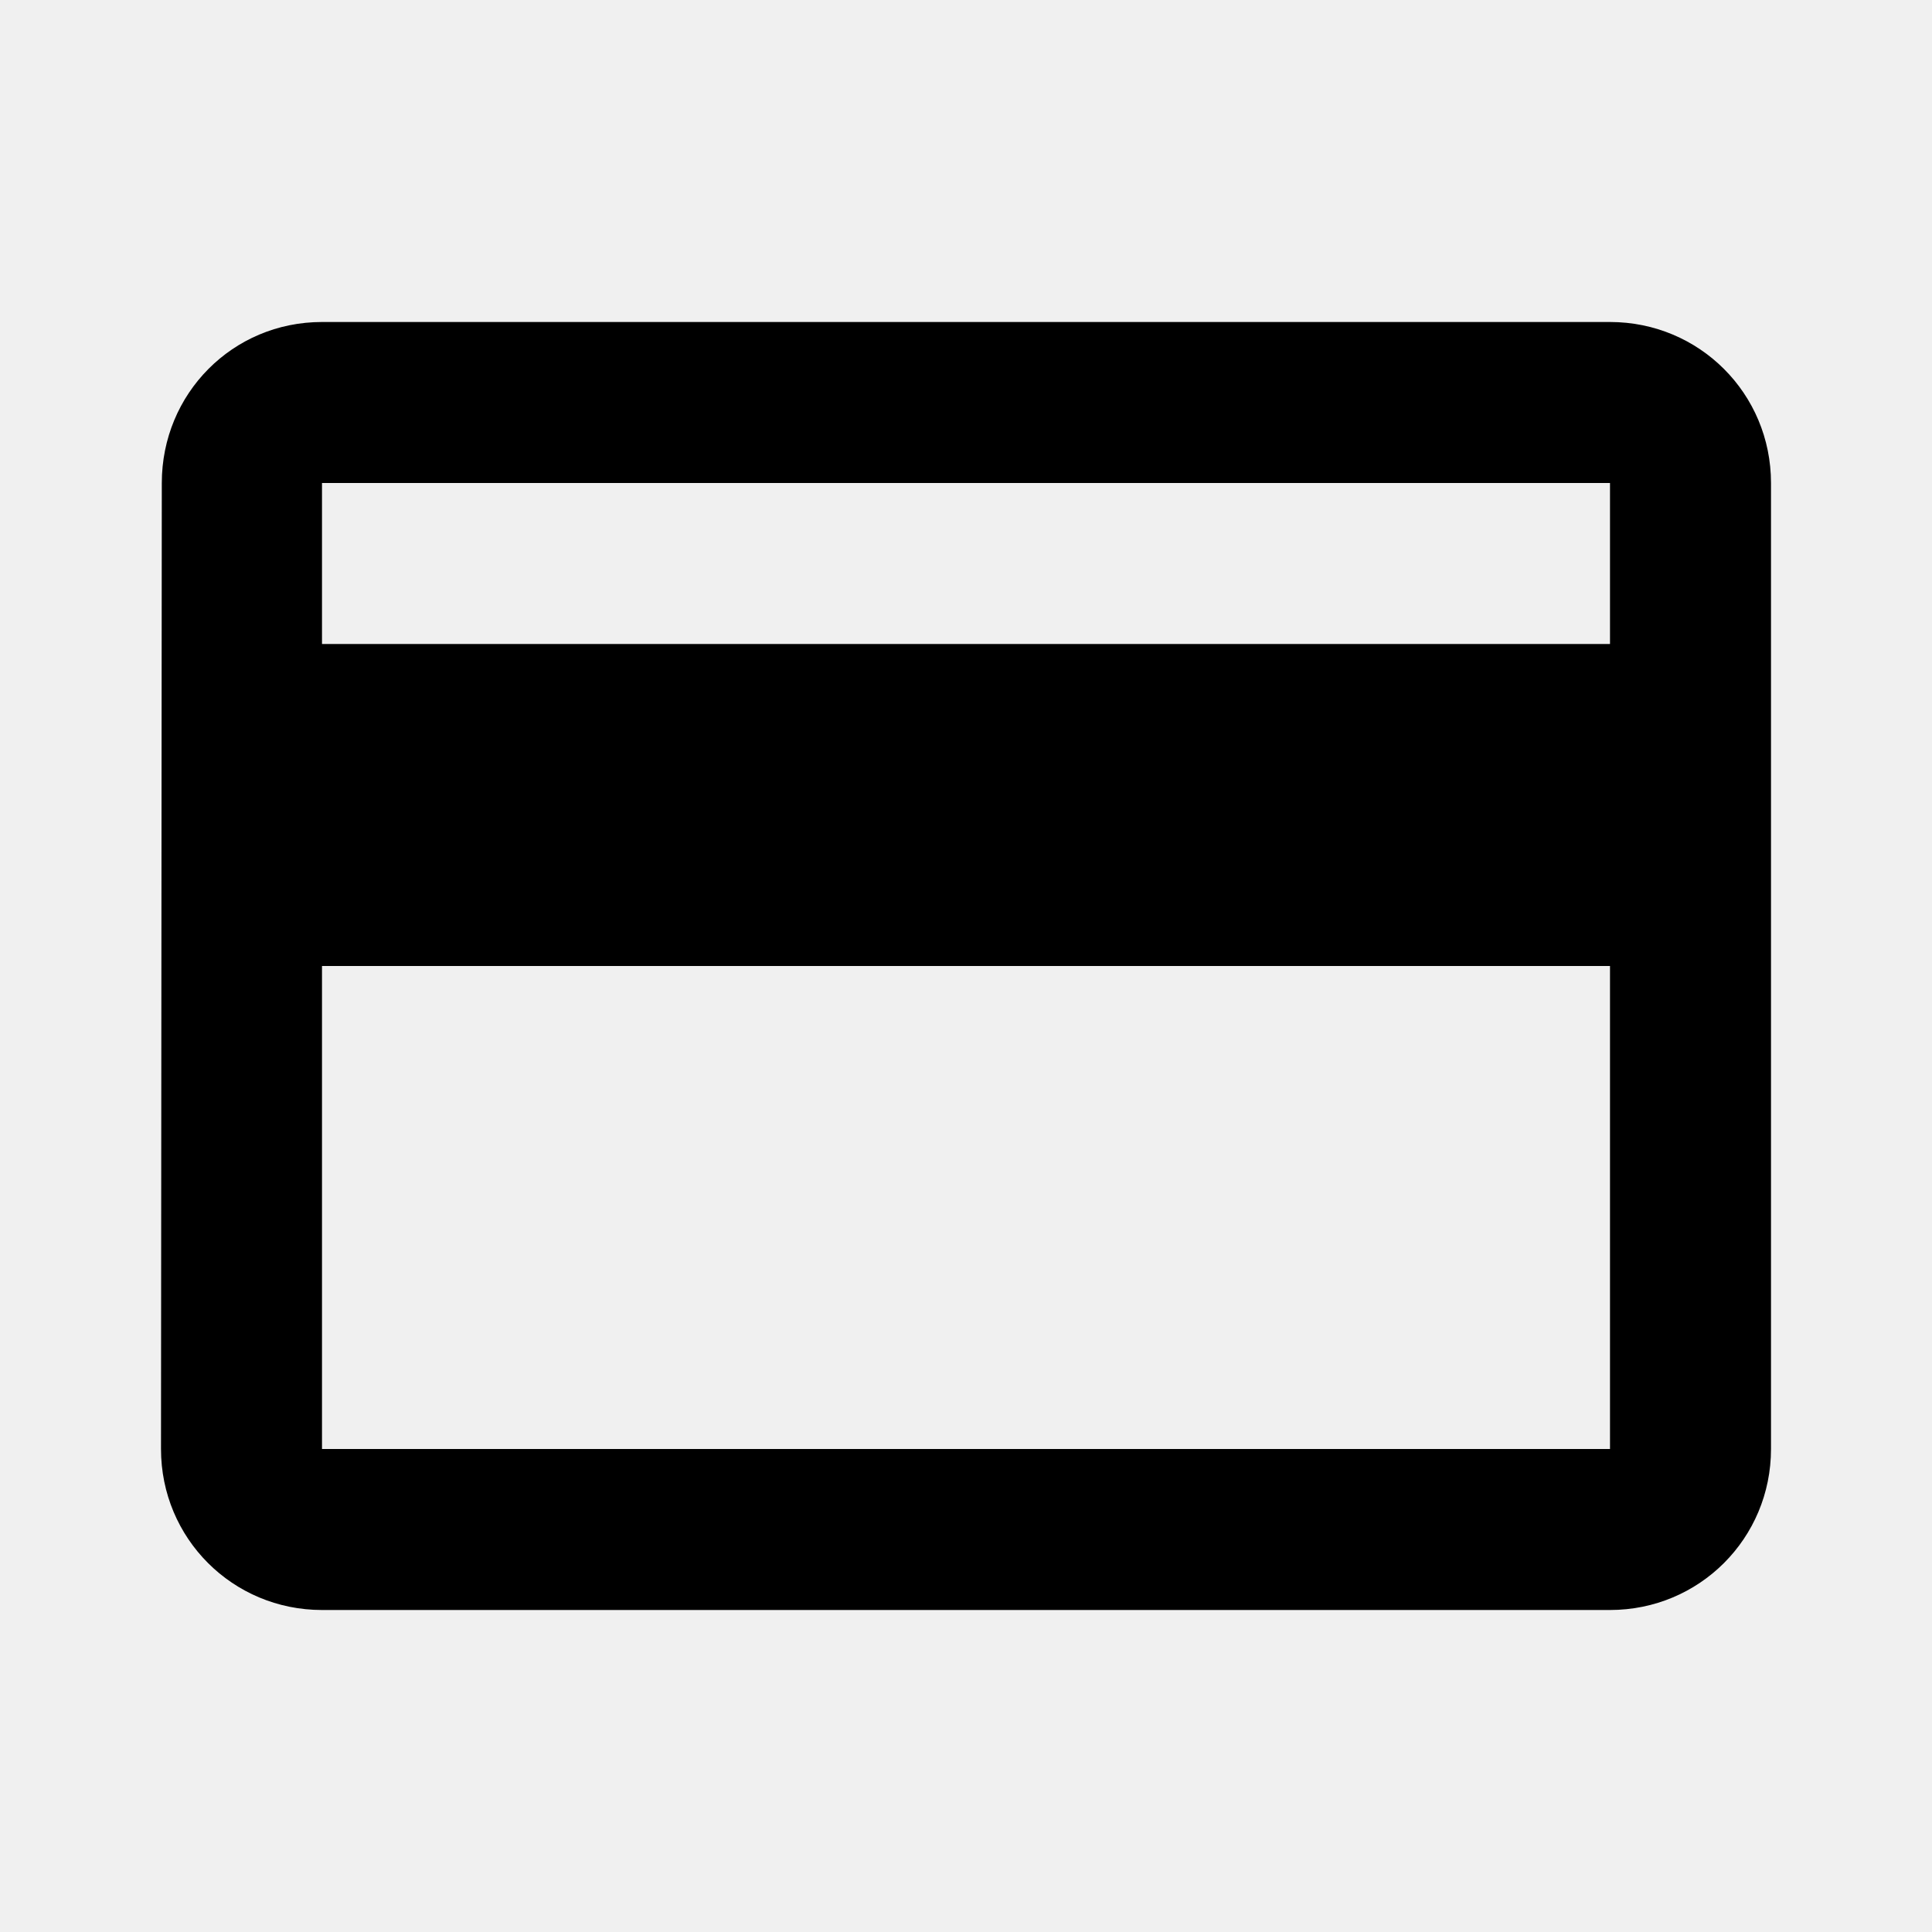
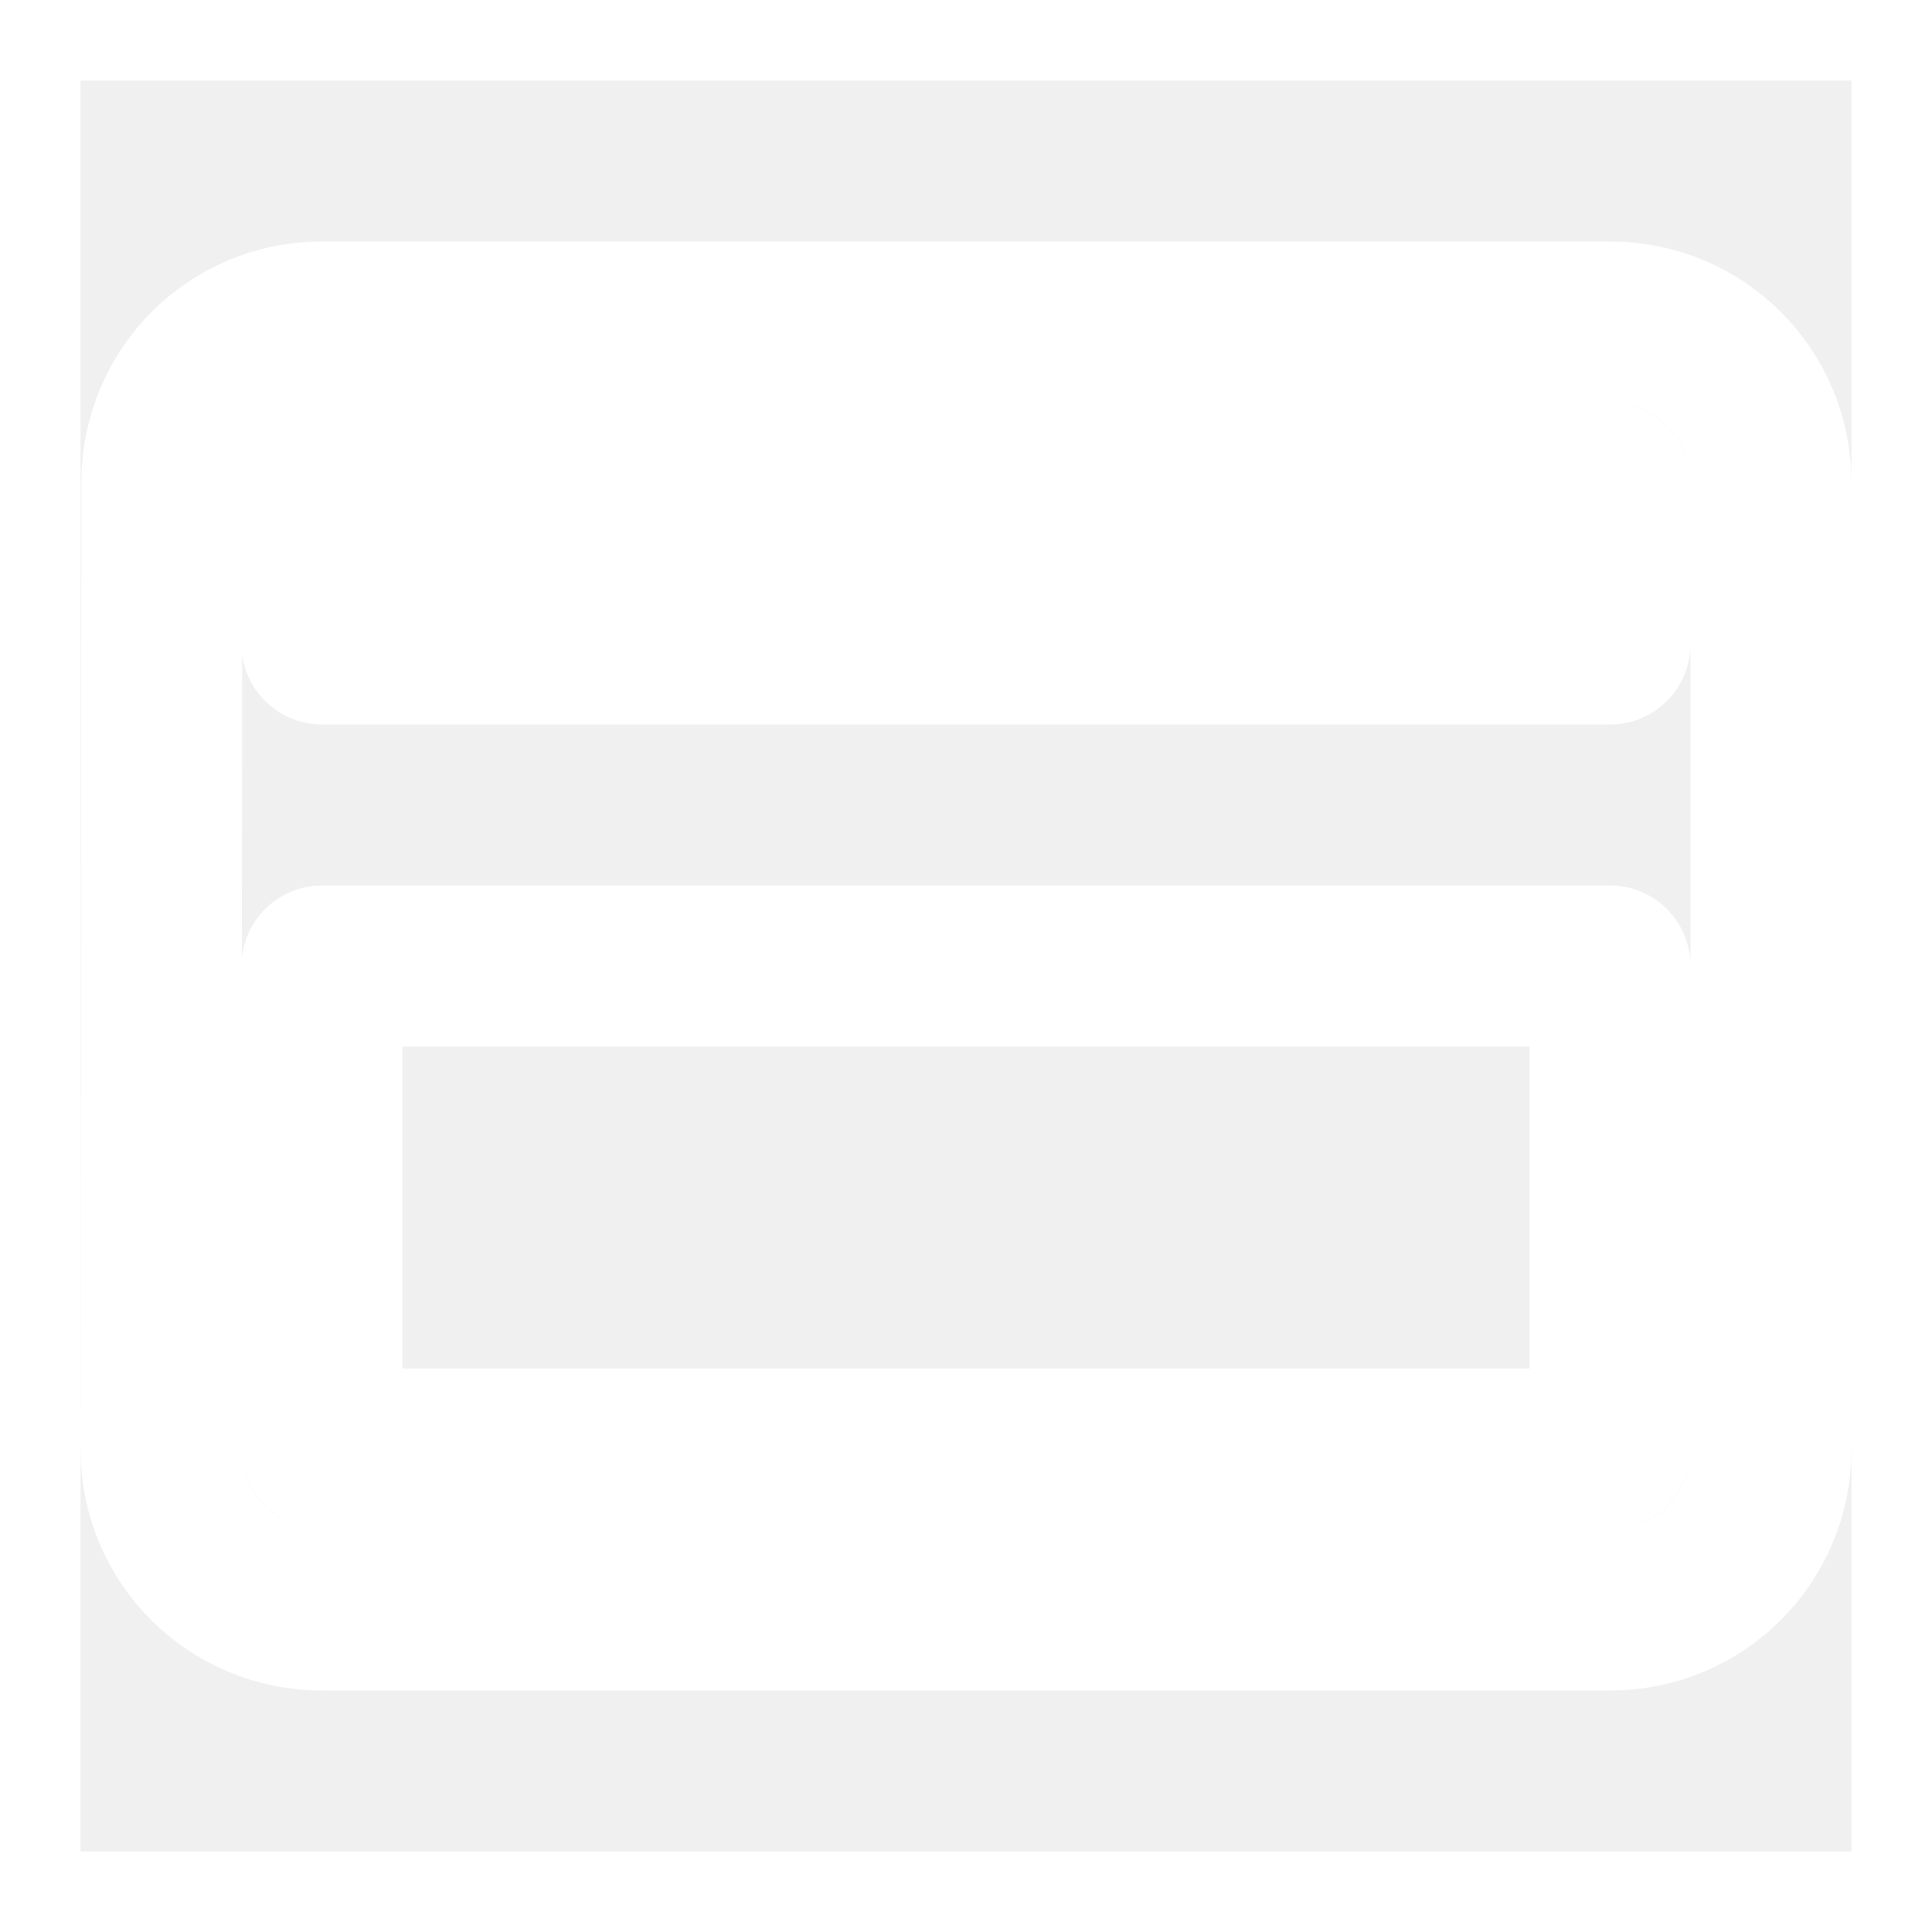
- <svg xmlns="http://www.w3.org/2000/svg" height="24" viewBox="0 0 24 24" width="24">
+ <svg xmlns="http://www.w3.org/2000/svg" fill="none" stroke="#fff" stroke-width="2" stroke-linecap="round" stroke-linejoin="round" height="24" viewBox="0 0 24 24" width="24">
  <path d="M0 0h24v24H0V0z" fill="none" />
  <path d="M20 4H4c-1.11 0-1.99.89-1.99 2L2 18c0 1.11.89 2 2 2h16c1.11 0 2-.89 2-2V6c0-1.11-.89-2-2-2zm0 14H4v-6h16v6zm0-10H4V6h16v2z" />
</svg>
